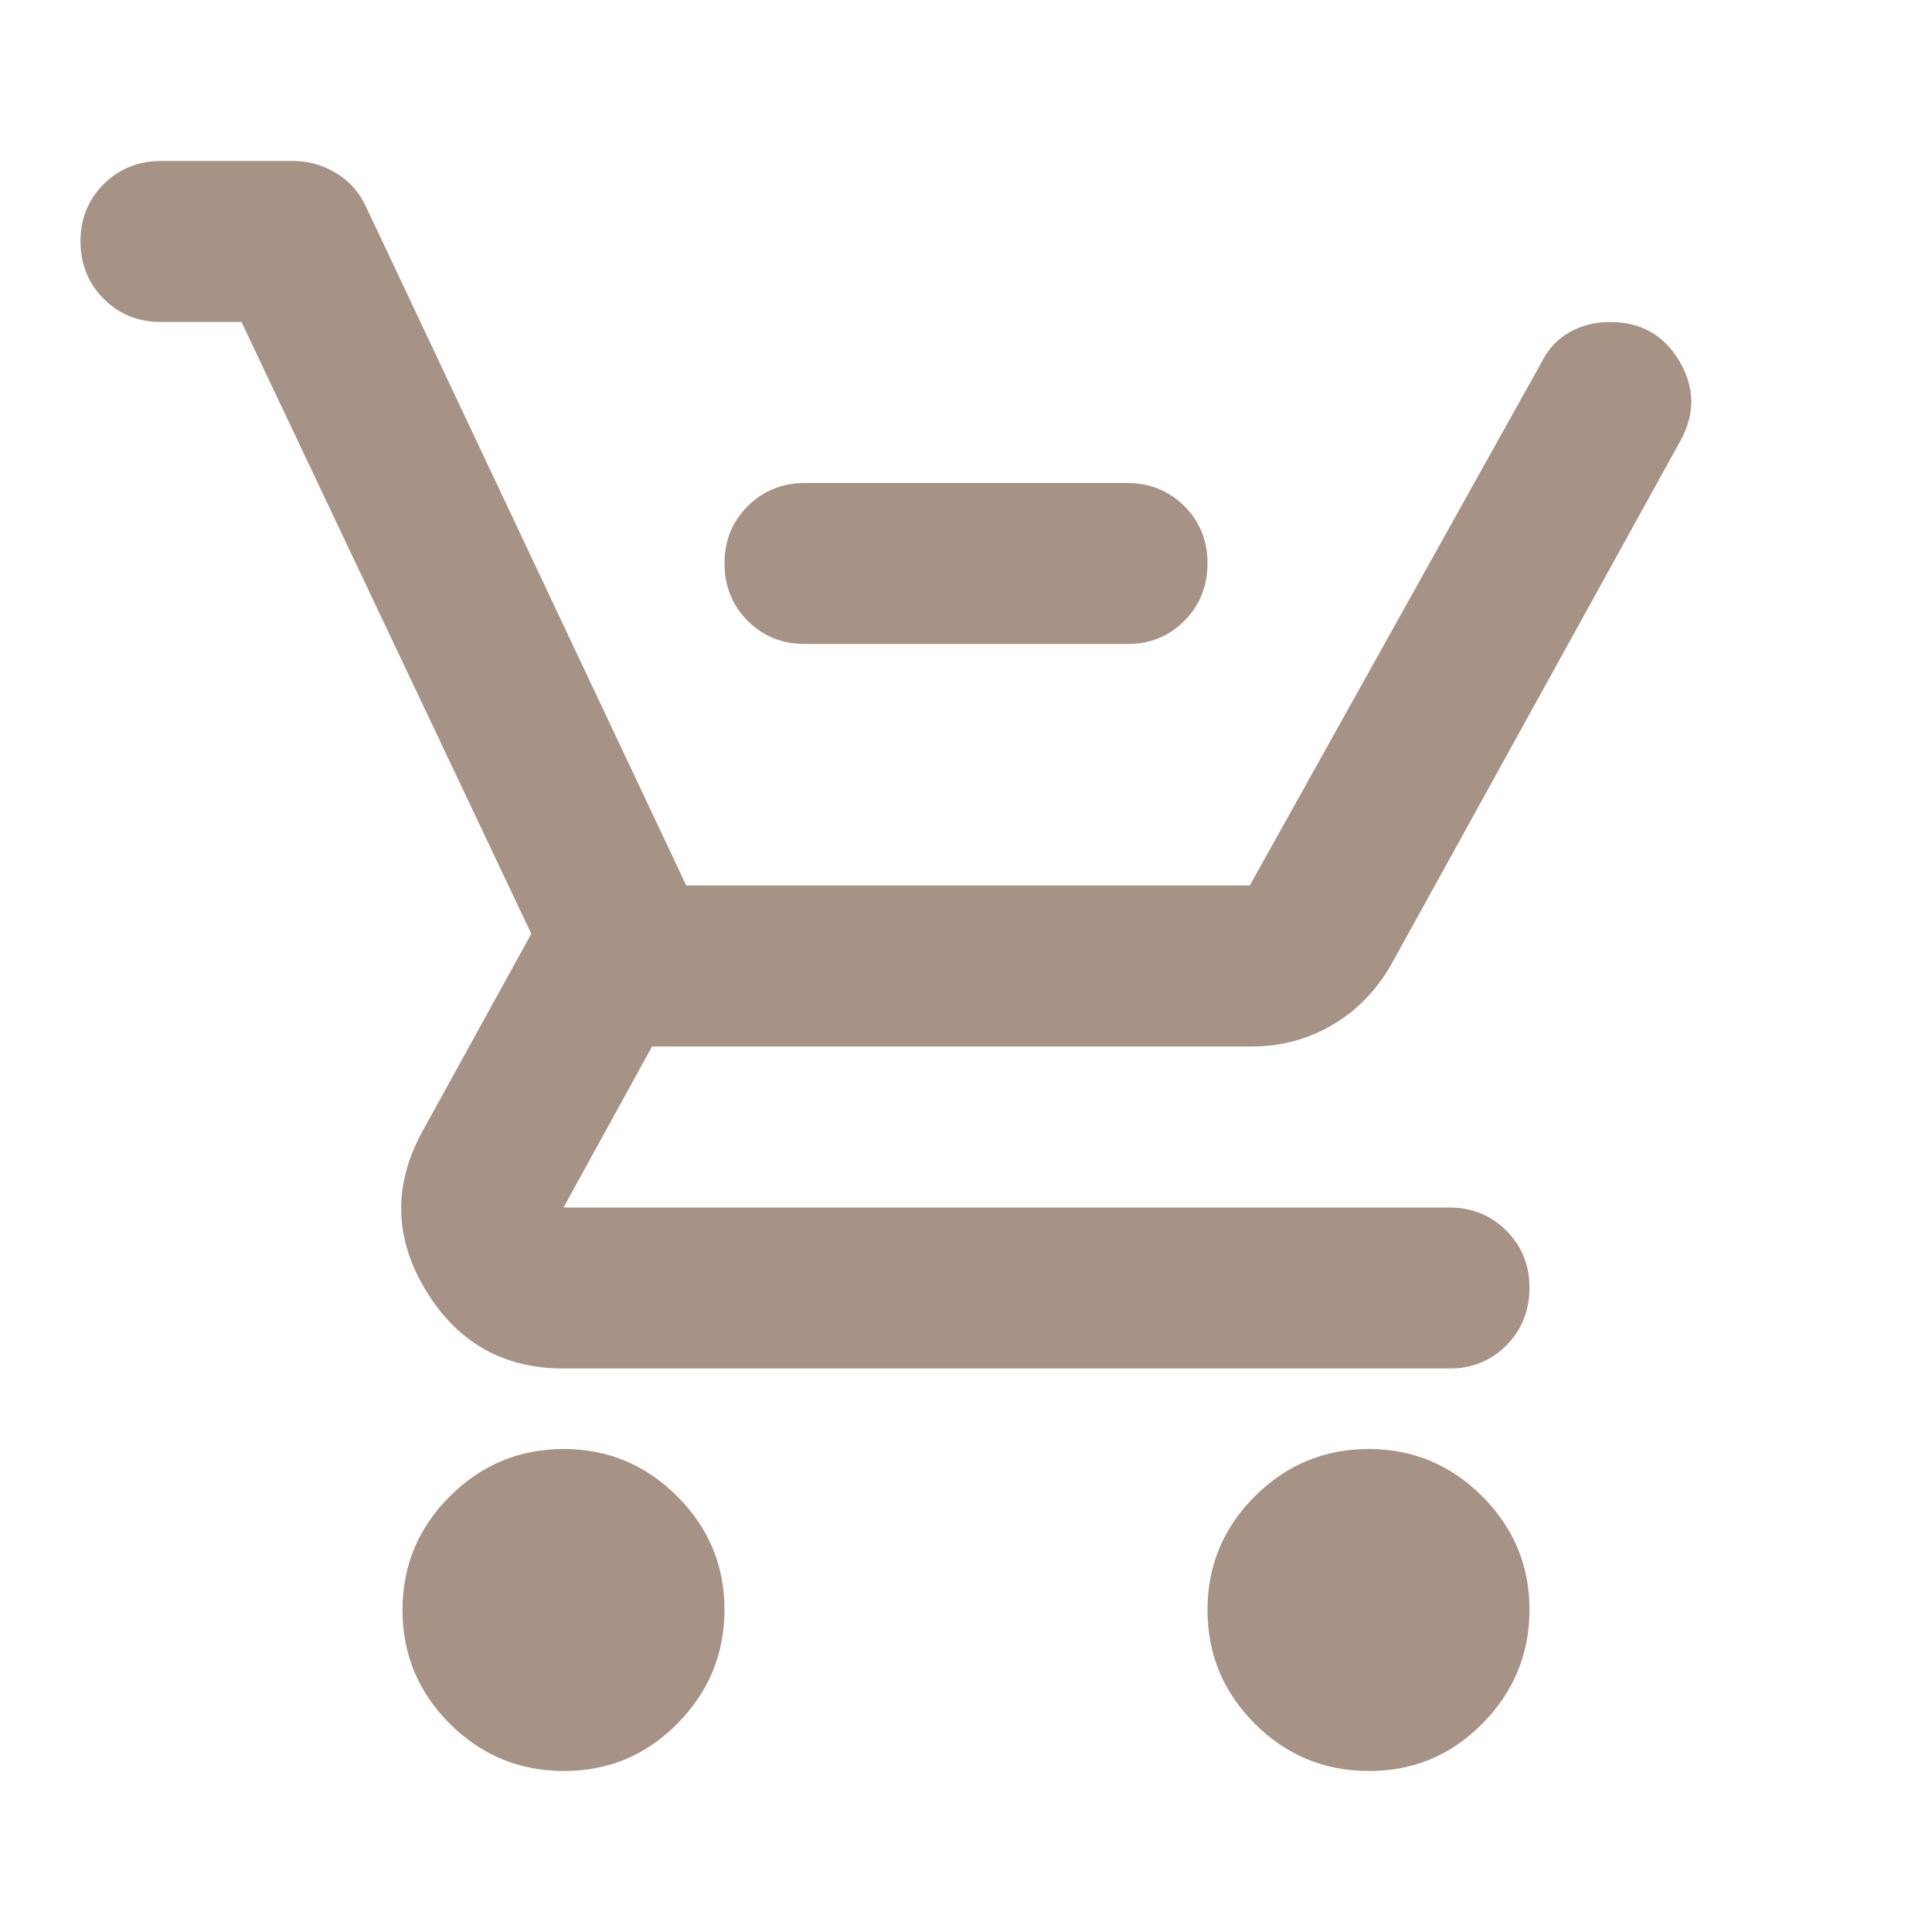
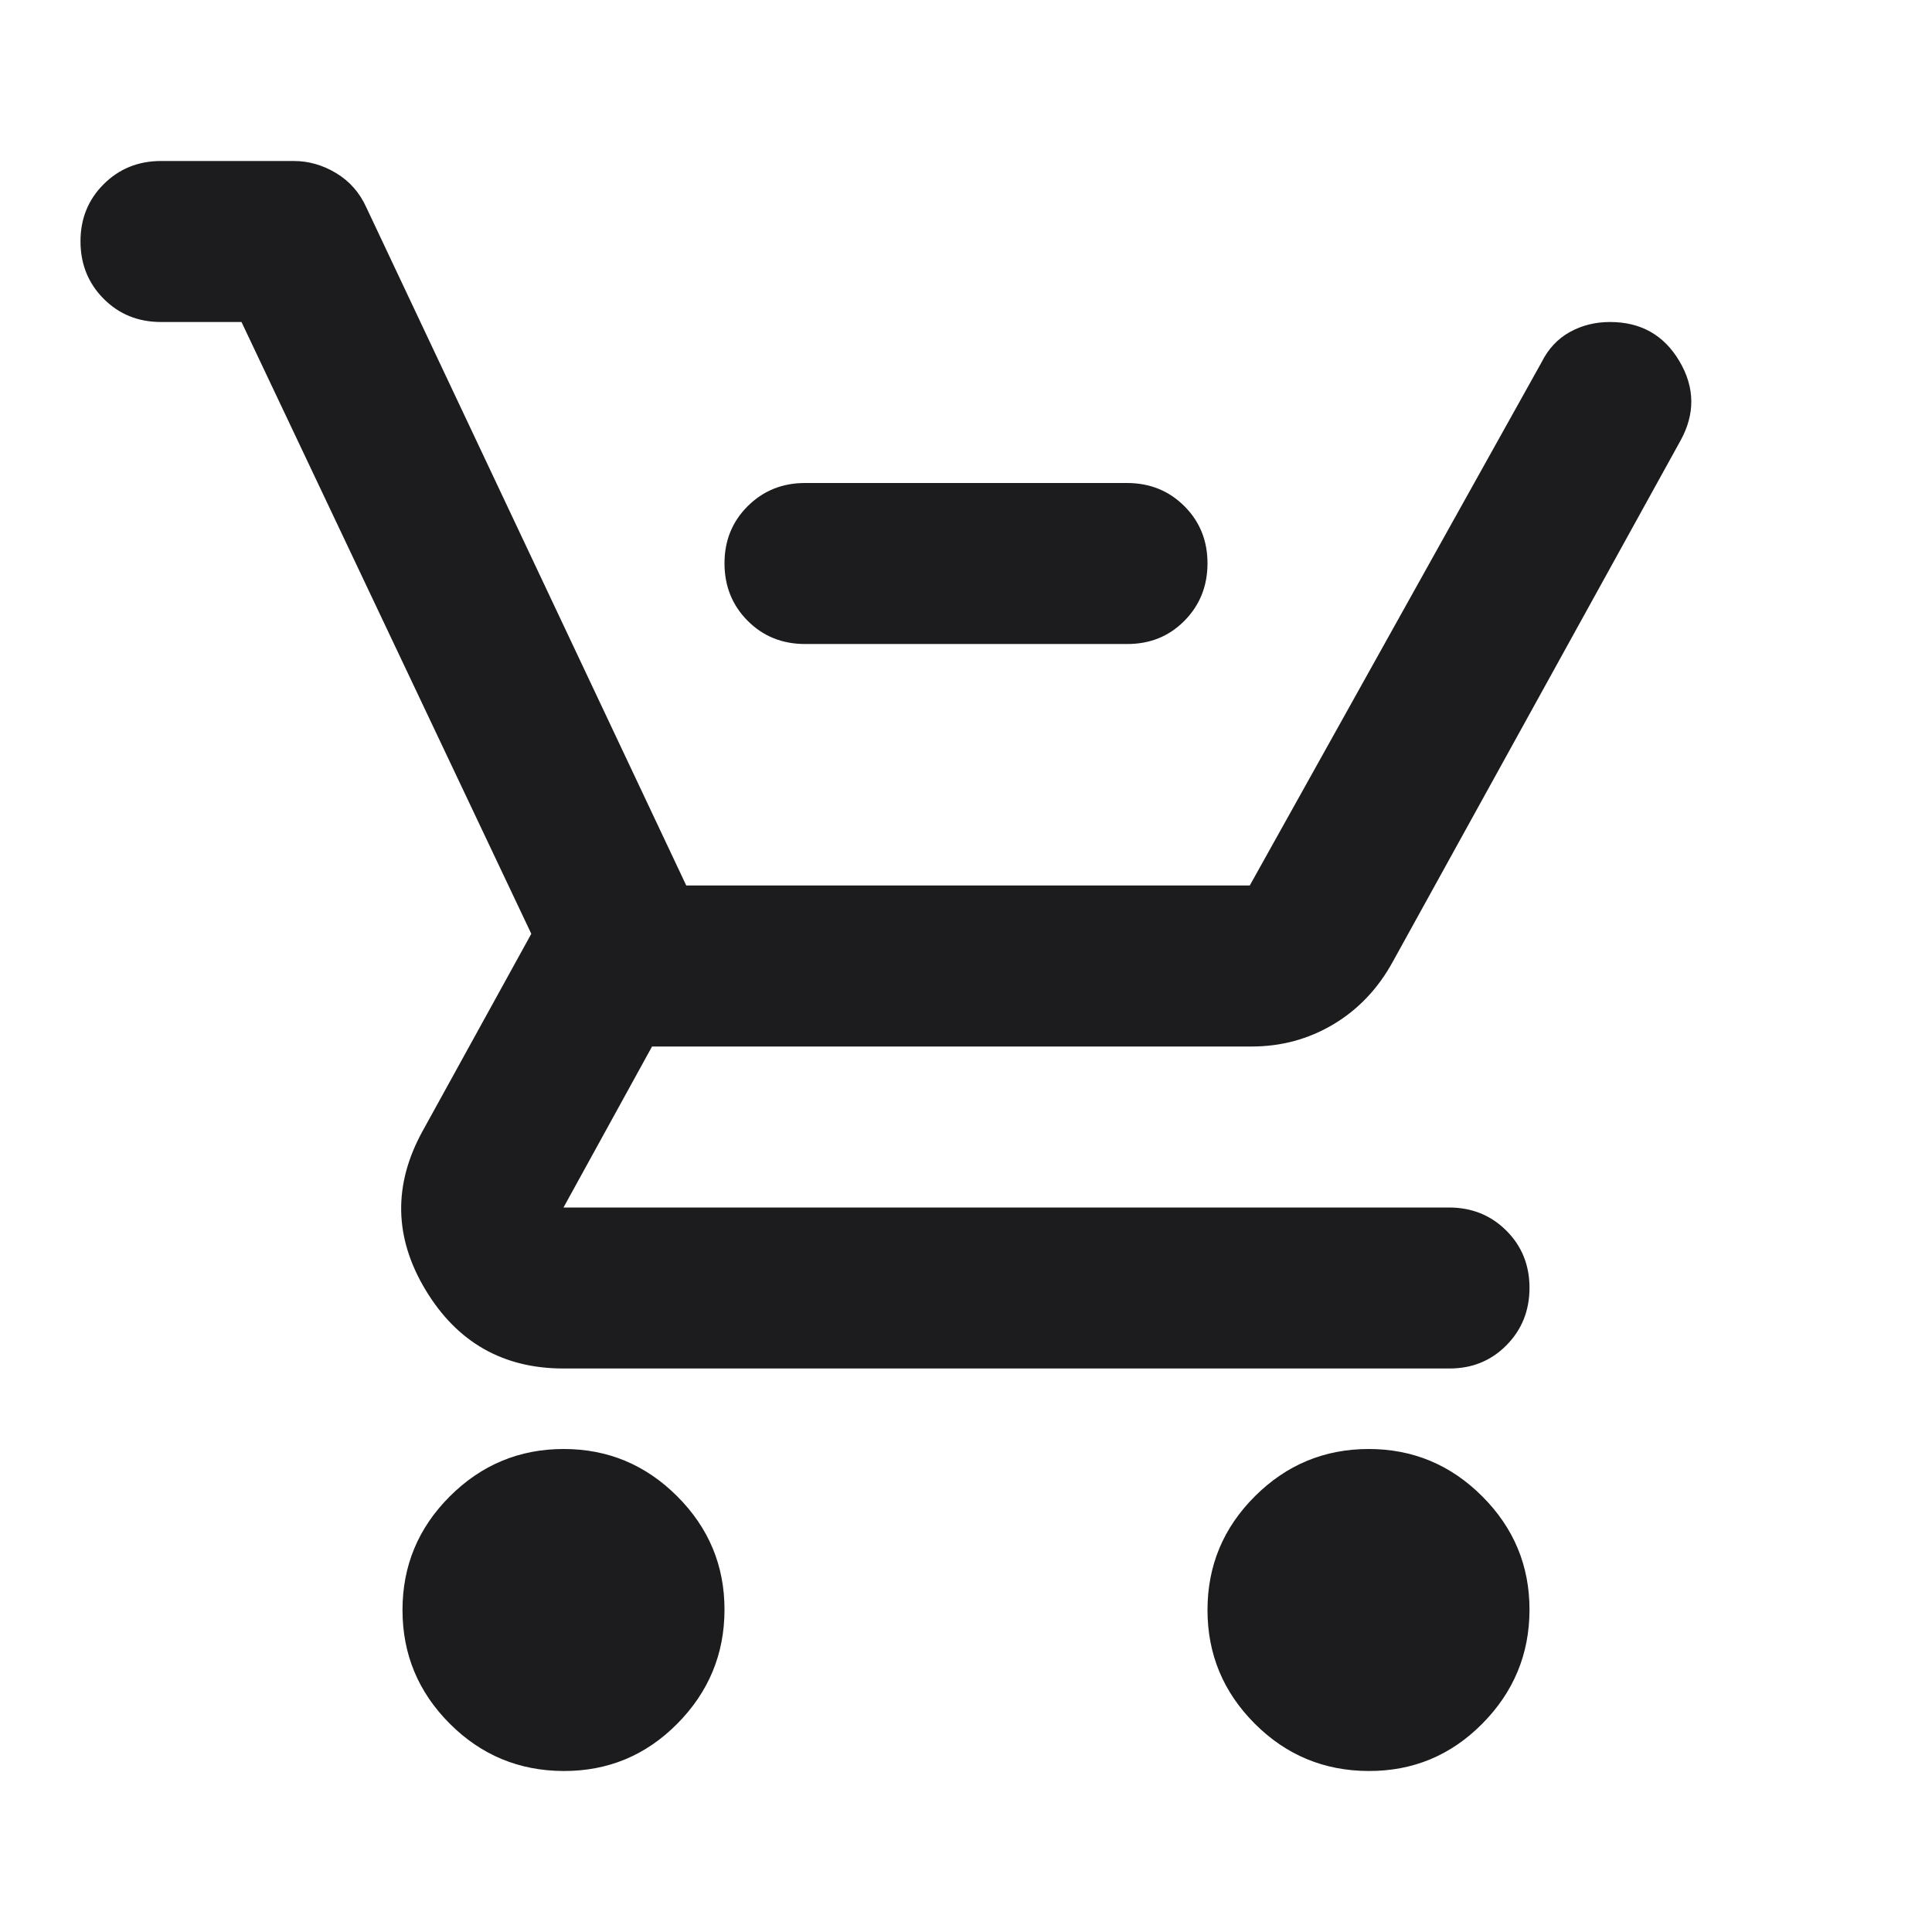
<svg xmlns="http://www.w3.org/2000/svg" width="1em" height="1em" viewBox="0 0 24 24">
-   <path fill="#A79386" d="M10 8q-.425 0-.712-.288T9 7t.288-.712T10 6h4q.425 0 .713.288T15 7t-.288.713T14 8zM5.588 21.413Q5 20.825 5 20t.588-1.412T7 18t1.413.588T9 20t-.587 1.413T7 22t-1.412-.587m10 0Q15 20.825 15 20t.588-1.412T17 18t1.413.588T19 20t-.587 1.413T17 22t-1.412-.587M3 4H2q-.425 0-.712-.288T1 3t.288-.712T2 2h1.65q.275 0 .525.15t.375.425L8.525 11h7l3.625-6.5q.125-.25.35-.375T20 4q.575 0 .863.488t.012.987L17.3 11.95q-.275.5-.737.775T15.55 13H8.1L7 15h11q.425 0 .713.288T19 16t-.288.713T18 17H7q-1.125 0-1.713-.975T5.25 14.05L6.6 11.6z" />
+   <path fill="#1C1C1E" d="M10 8q-.425 0-.712-.288T9 7t.288-.712T10 6h4q.425 0 .713.288T15 7t-.288.713T14 8zM5.588 21.413Q5 20.825 5 20t.588-1.412T7 18t1.413.588T9 20t-.587 1.413T7 22t-1.412-.587m10 0Q15 20.825 15 20t.588-1.412T17 18t1.413.588T19 20t-.587 1.413T17 22t-1.412-.587M3 4H2q-.425 0-.712-.288T1 3t.288-.712T2 2h1.65q.275 0 .525.15t.375.425L8.525 11h7l3.625-6.5q.125-.25.35-.375T20 4q.575 0 .863.488t.012.987L17.3 11.95q-.275.5-.737.775T15.55 13H8.1L7 15h11q.425 0 .713.288T19 16t-.288.713T18 17H7q-1.125 0-1.713-.975T5.25 14.05L6.6 11.6z" />
</svg>
